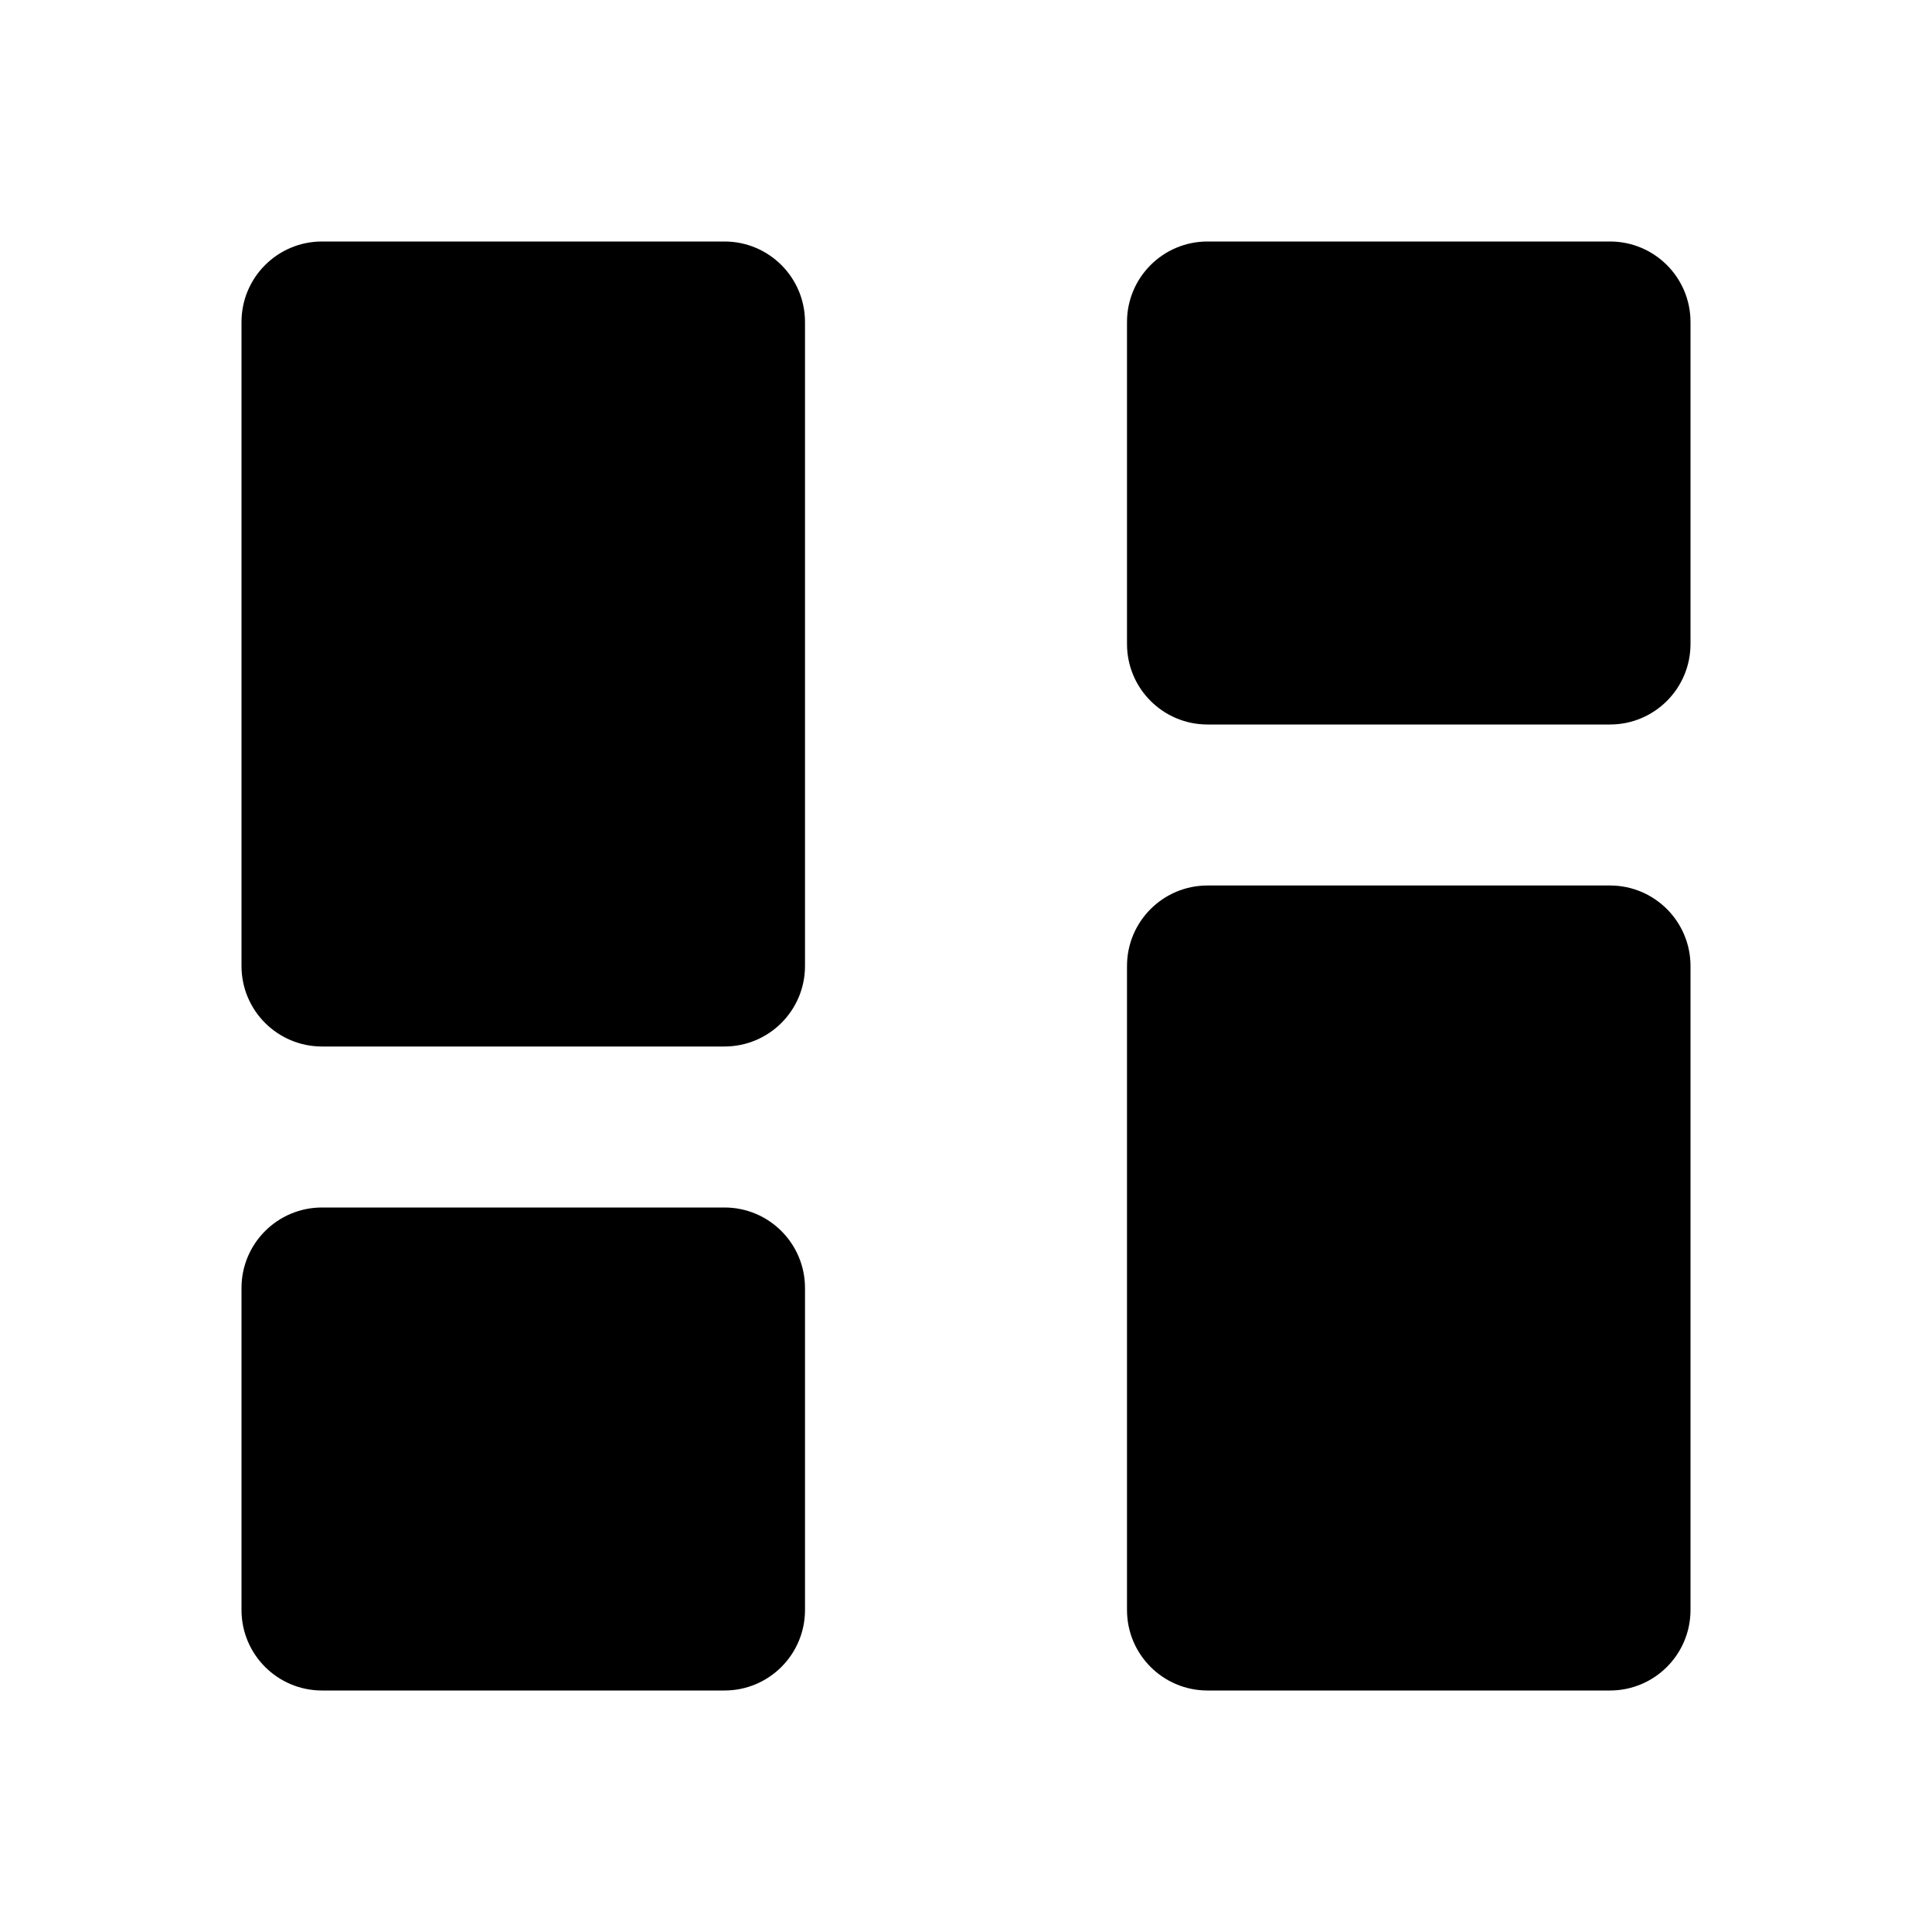
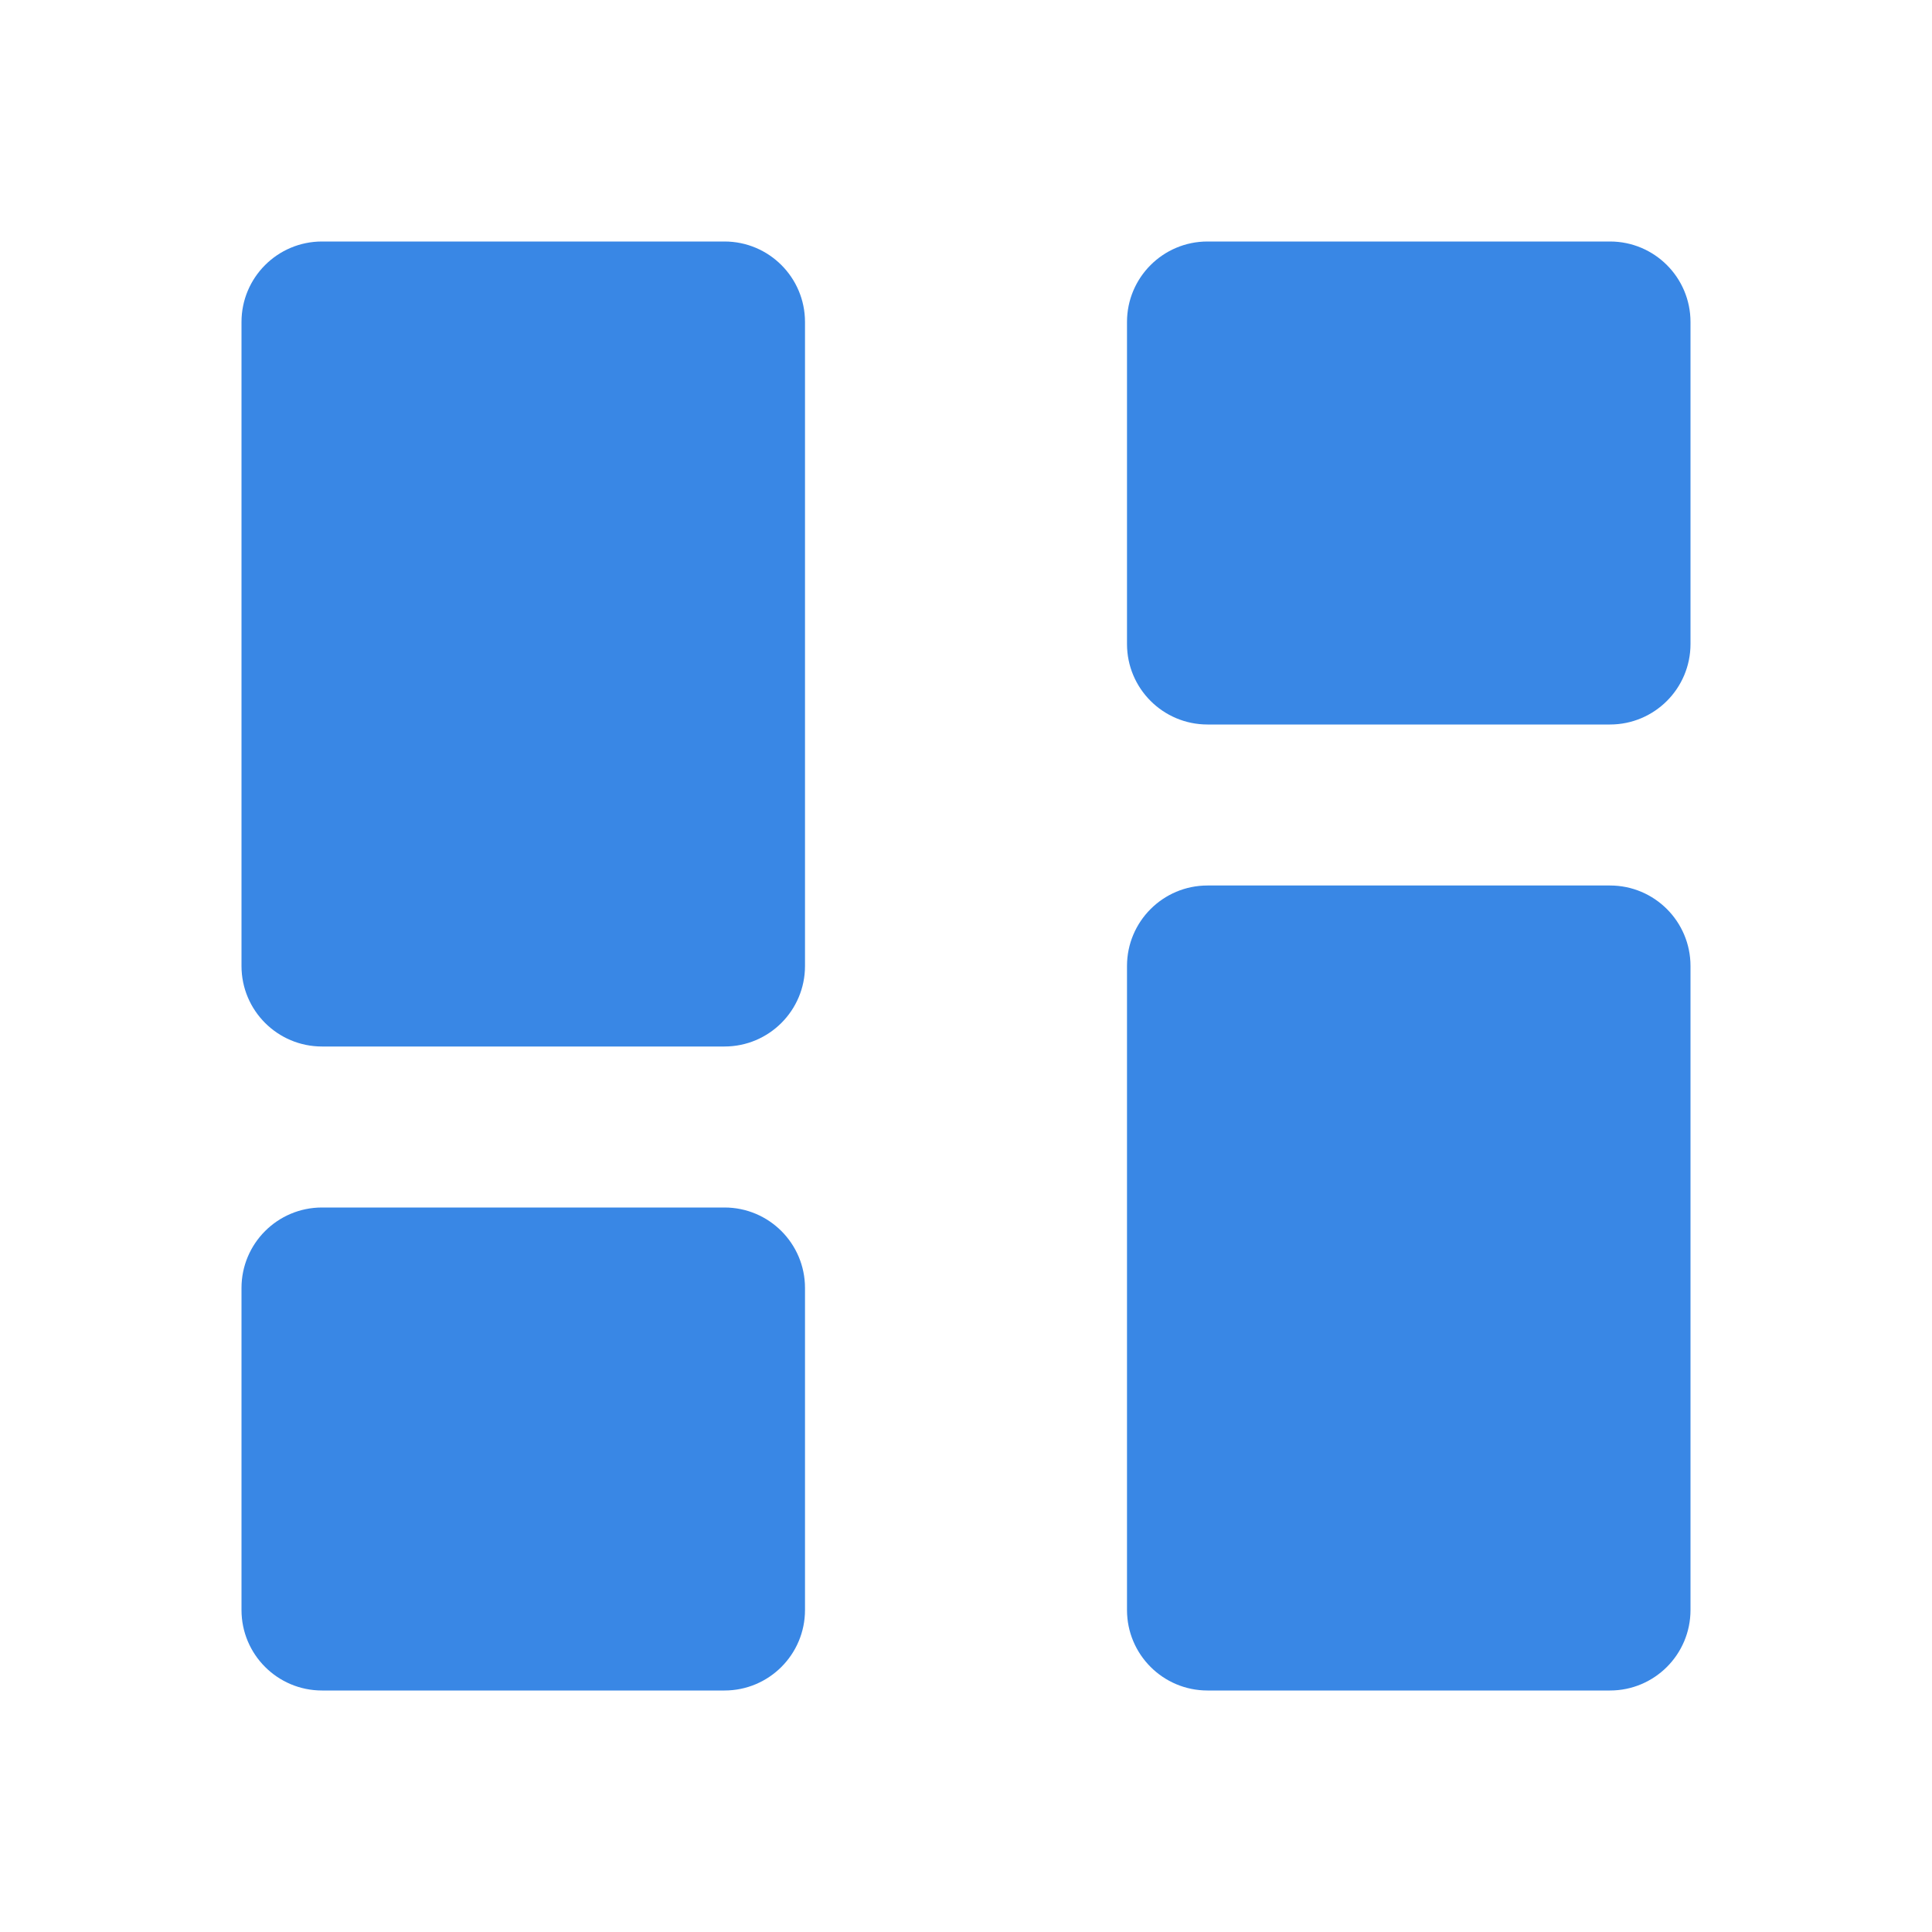
<svg xmlns="http://www.w3.org/2000/svg" width="24" height="24" viewBox="0 0 24 24">
-   <path fill="#000000" d="M4 13h5a1 1 0 0 0 1-1V4a1 1 0 0 0-1-1H4a1 1 0 0 0-1 1v8a1 1 0 0 0 1 1Zm0 8h5a1 1 0 0 0 1-1v-4a1 1 0 0 0-1-1H4a1 1 0 0 0-1 1v4a1 1 0 0 0 1 1Zm11 0h5a1 1 0 0 0 1-1v-8a1 1 0 0 0-1-1h-5a1 1 0 0 0-1 1v8a1 1 0 0 0 1 1Zm-1-17v4a1 1 0 0 0 1 1h5a1 1 0 0 0 1-1V4a1 1 0 0 0-1-1h-5a1 1 0 0 0-1 1Z" />
+   <path fill="#3987E5" d="M4 13h5a1 1 0 0 0 1-1V4a1 1 0 0 0-1-1H4a1 1 0 0 0-1 1v8a1 1 0 0 0 1 1Zm0 8h5a1 1 0 0 0 1-1v-4a1 1 0 0 0-1-1H4a1 1 0 0 0-1 1v4a1 1 0 0 0 1 1Zm11 0h5a1 1 0 0 0 1-1v-8a1 1 0 0 0-1-1h-5a1 1 0 0 0-1 1v8a1 1 0 0 0 1 1Zm-1-17v4a1 1 0 0 0 1 1h5a1 1 0 0 0 1-1V4a1 1 0 0 0-1-1h-5a1 1 0 0 0-1 1Z" />
</svg>
